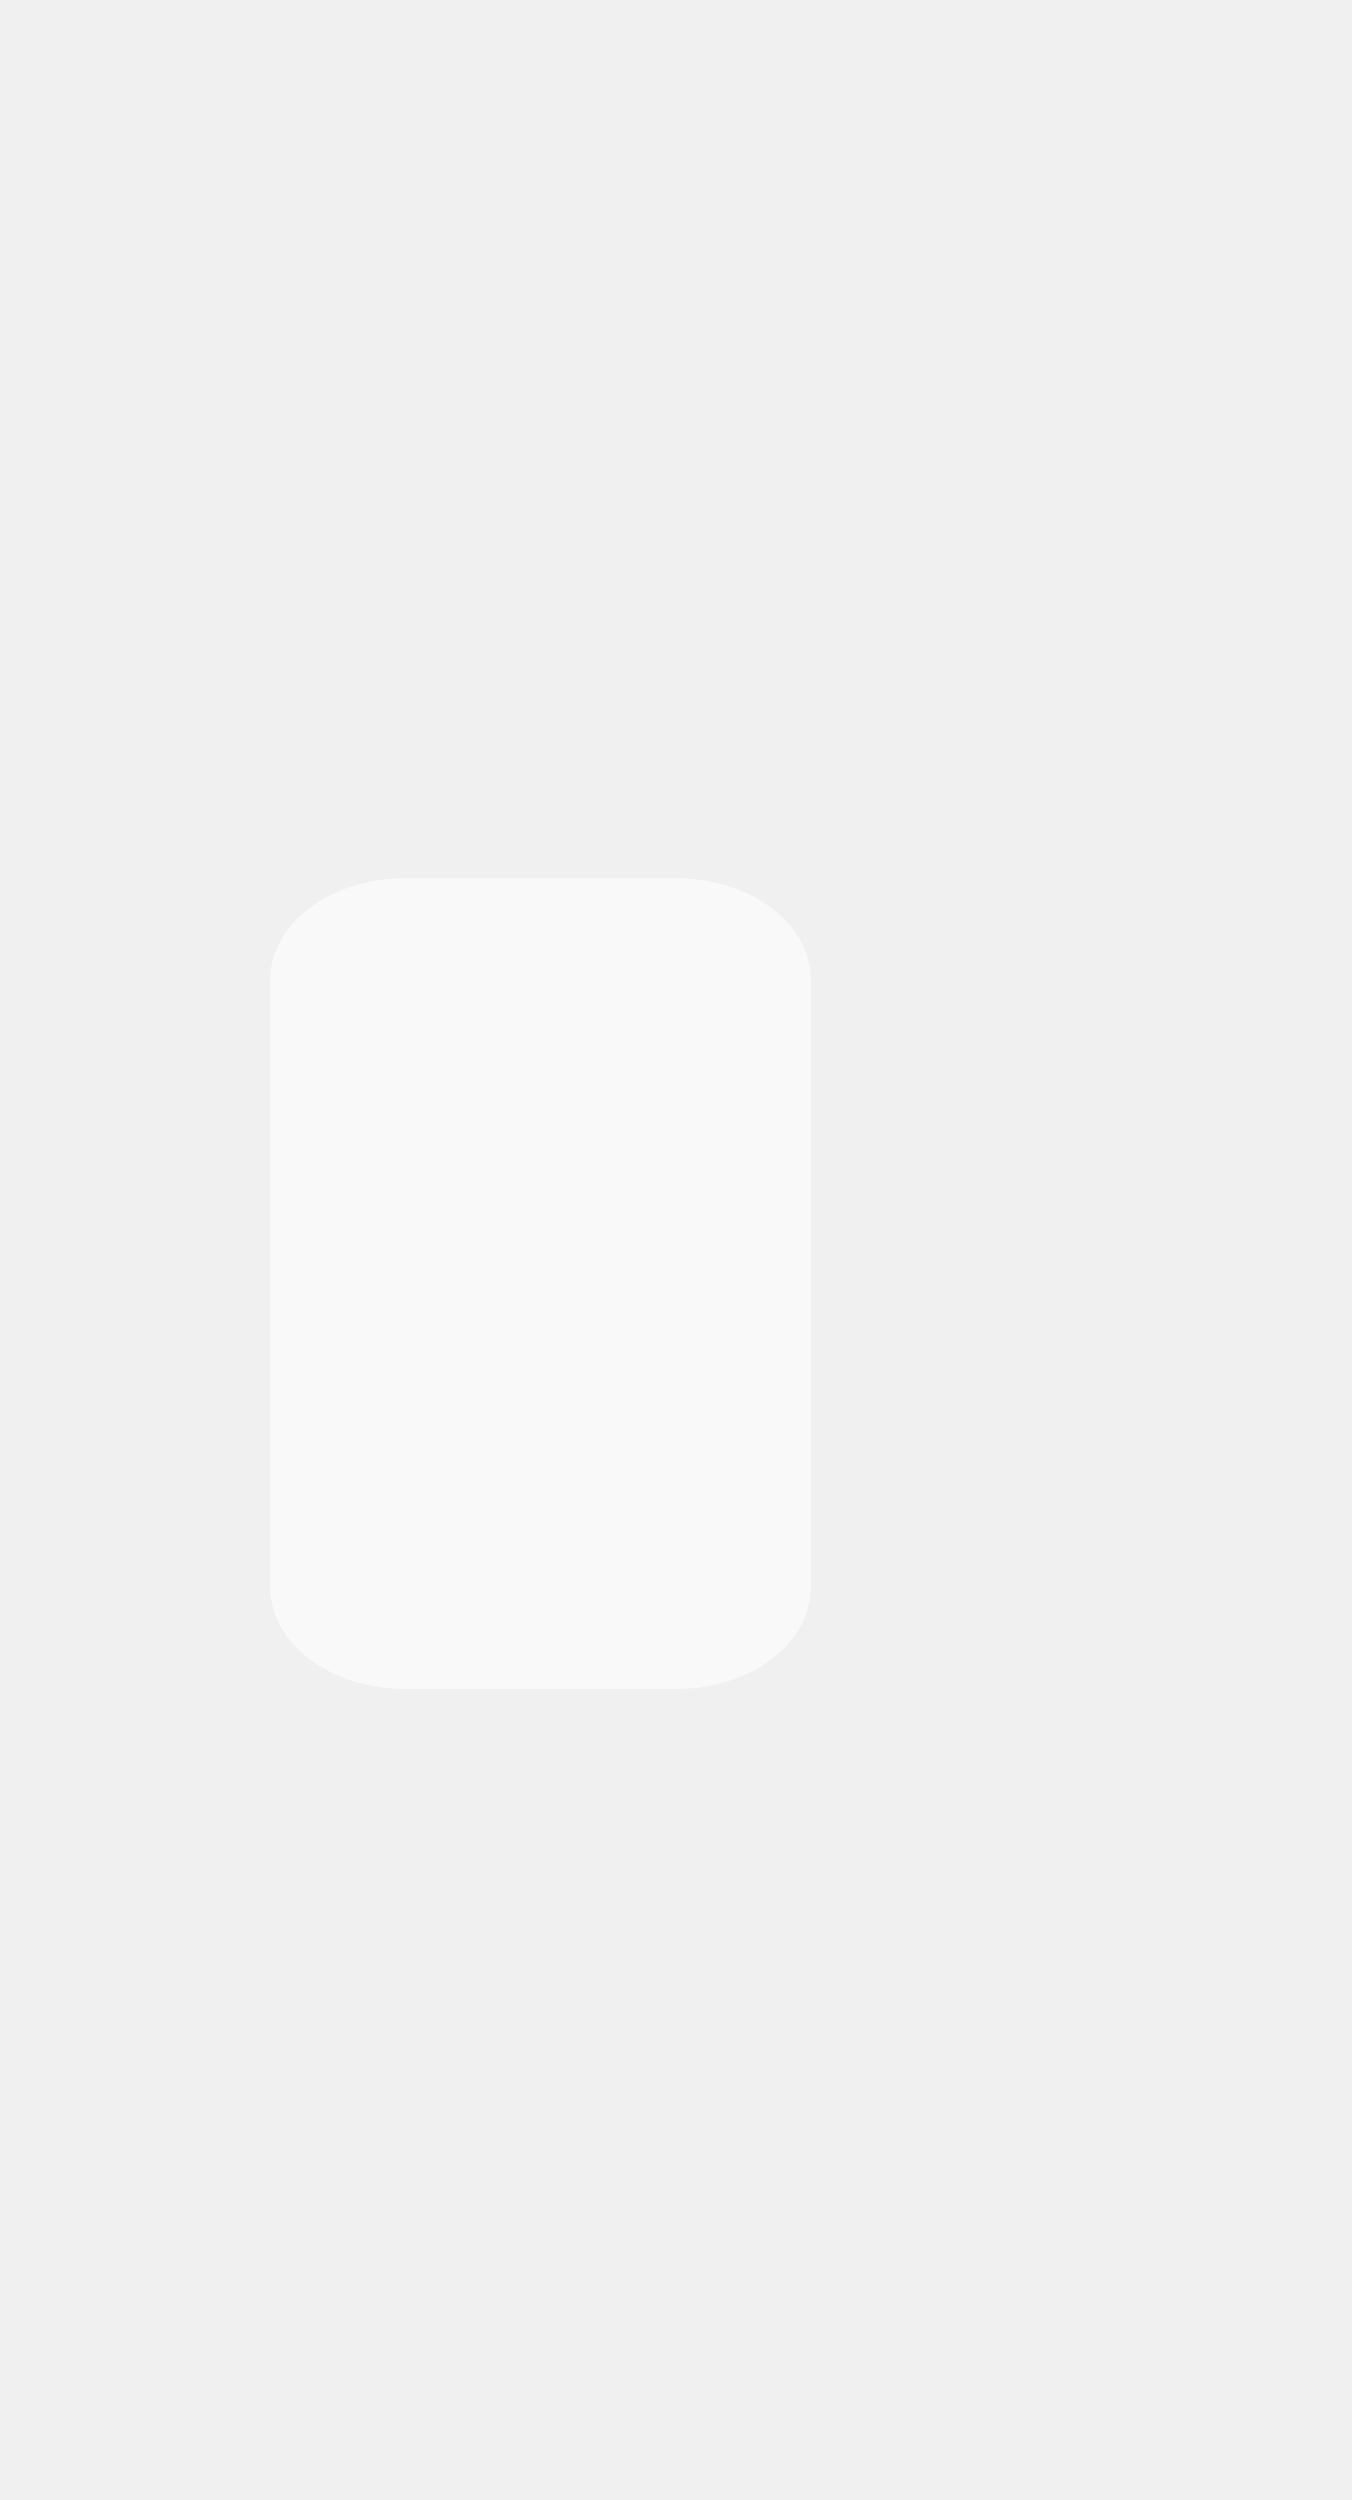
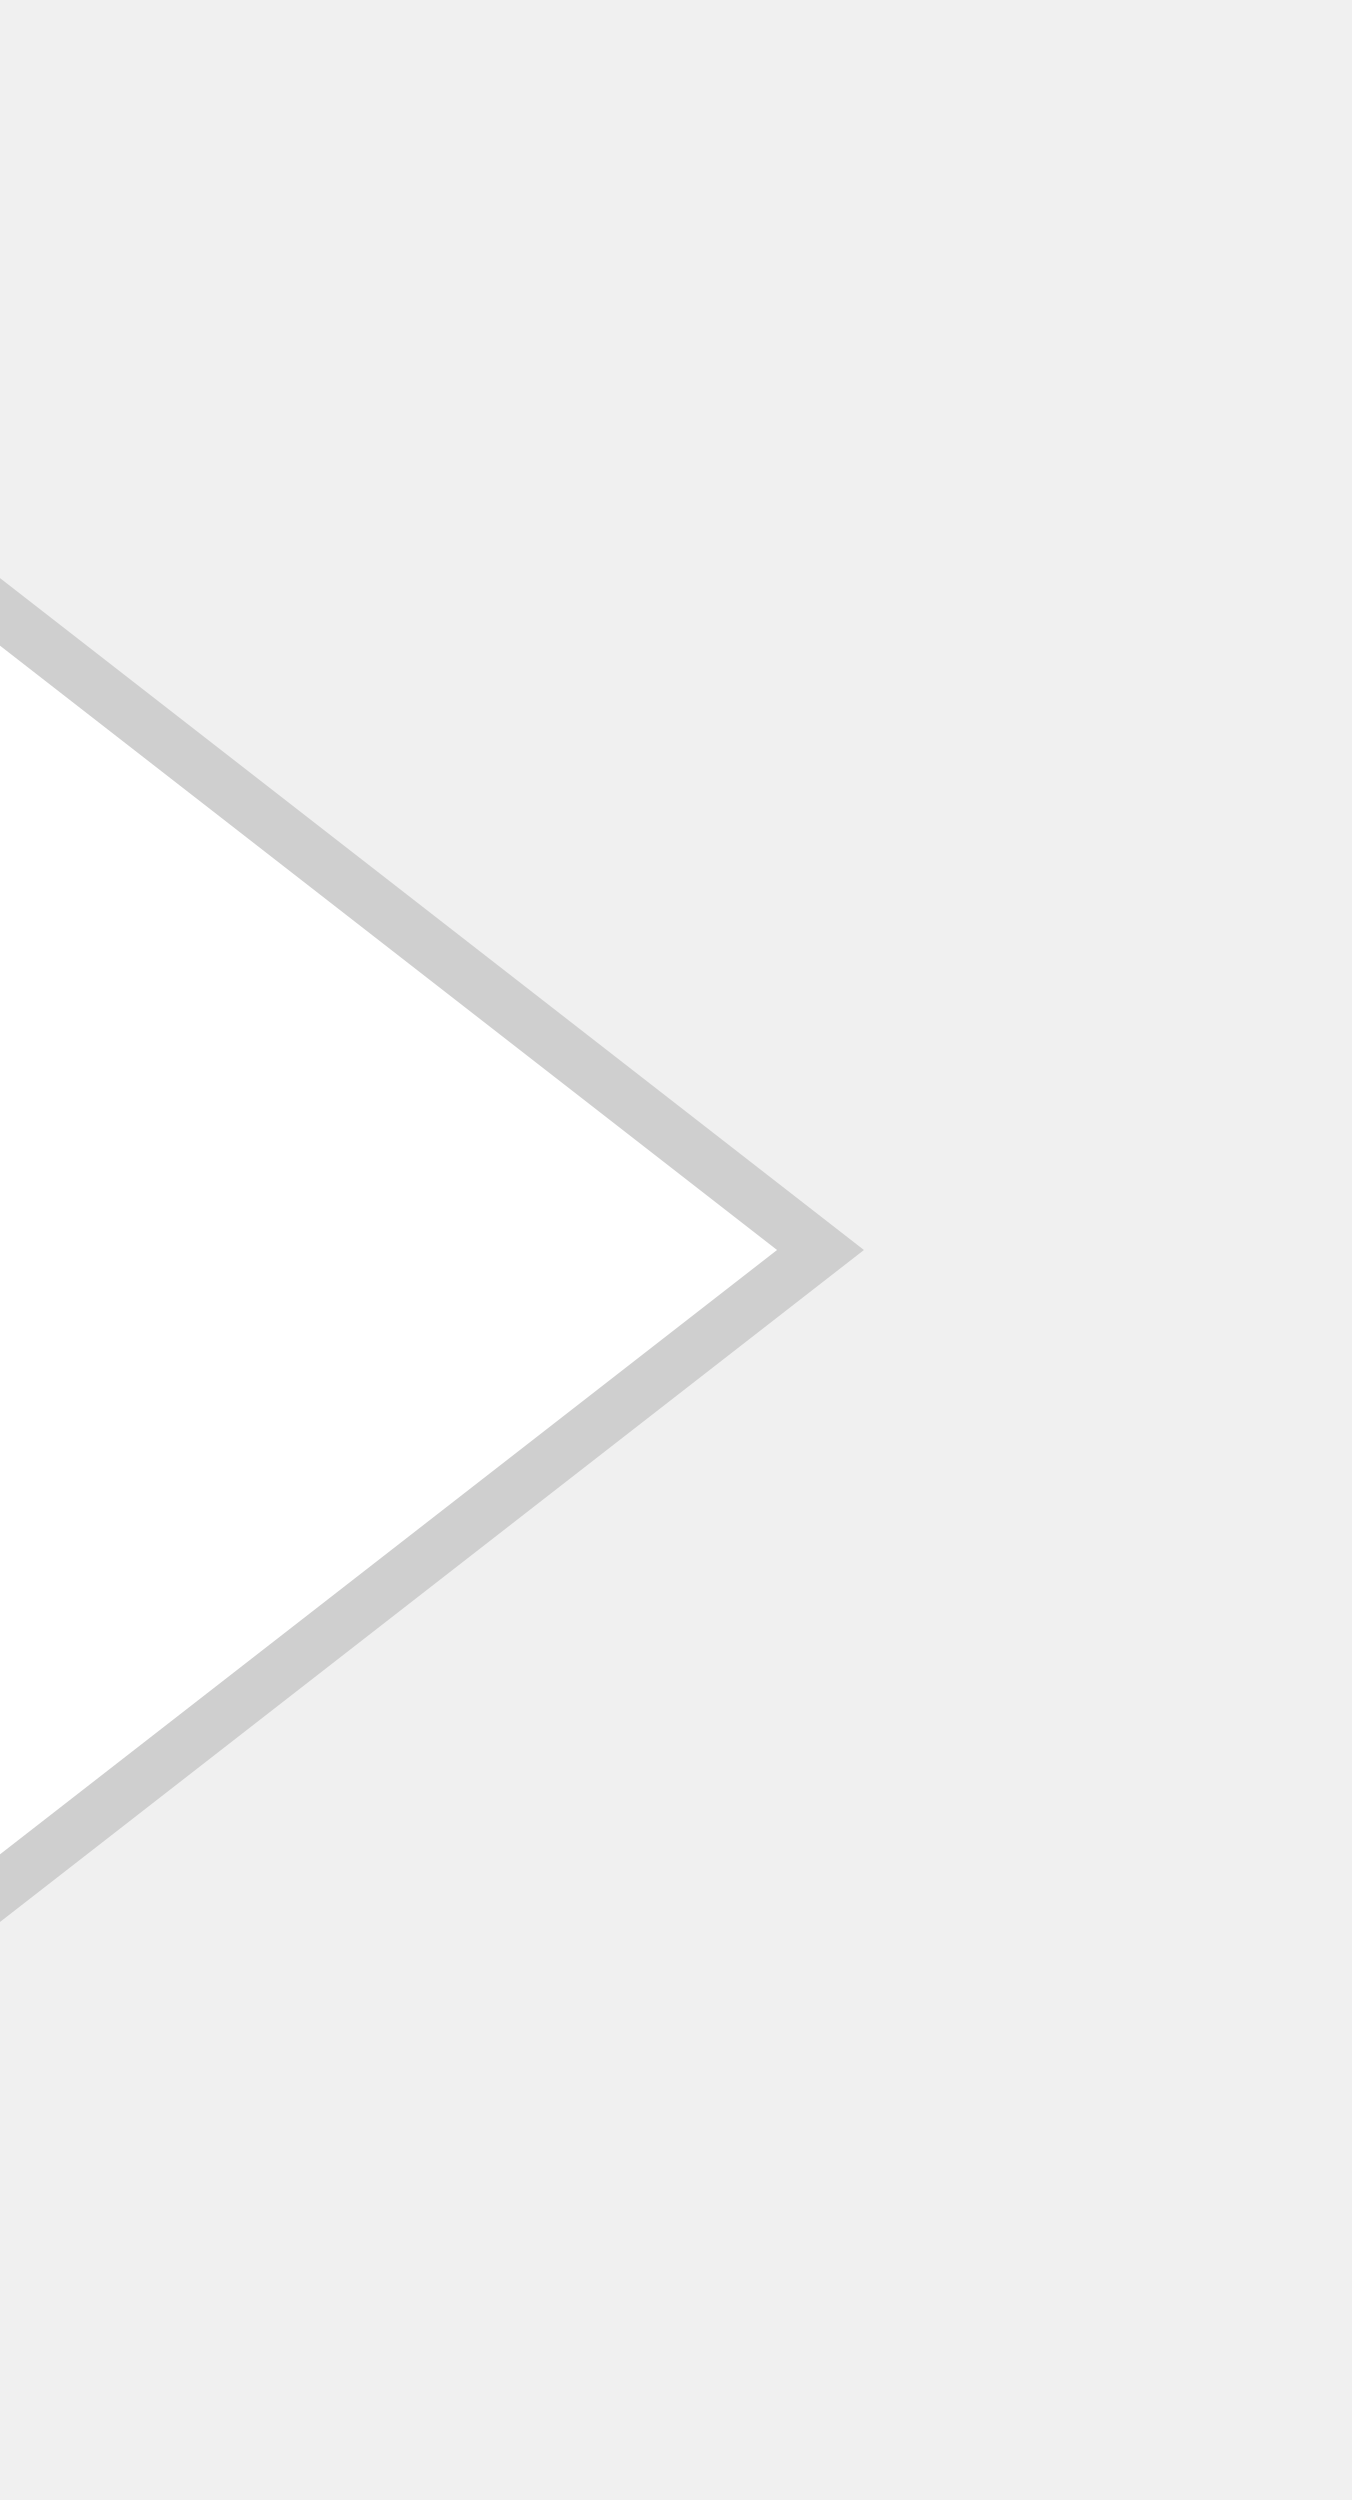
- <svg xmlns="http://www.w3.org/2000/svg" width="20" height="37">
-   <defs>
-     <clipPath>
-       <rect y="1015.36" x="20" height="37" width="20" opacity="0.12" fill="#ff00ff" color="#000000" />
-     </clipPath>
-     <clipPath>
-       <rect y="1033.36" x="20" height="19" width="10" opacity="0.12" fill="#ff00ff" color="#000000" />
+ <svg xmlns="http://www.w3.org/2000/svg" width="20" height="37" id="svg2" version="1.1">
+   <defs id="defs4">
+     <clipPath clipPathUnits="userSpaceOnUse" id="clipPath4219">
+       <rect y="1015.362" x="20" height="37" width="20" id="rect4221" style="opacity:0.12;color:#000000;fill:#ff00ff;fill-opacity:1;fill-rule:nonzero;stroke:none;stroke-width:1;marker:none;visibility:visible;display:inline;overflow:visible;enable-background:accumulate" />
    </clipPath>
  </defs>
-   <g transform="translate(0,-1015.362)">
-     <g transform="matrix(2,0,0,1.499997,0,-530.6777)">
-       <rect rx="1" y="1039.36" x="2" height="8" width="4" fill="#f9f9f9" />
-     </g>
+   <g id="layer1" transform="translate(0,-1015.362)">
+     <path style="fill:#000000;stroke:none;opacity:0.14" d="m 0,1023.918 12.786,9.944 L 0,1043.807 Z" id="path5730" />
+     <path id="path4079" d="m 0,1024.918 11.5,8.944 -11.5,8.944 z" style="fill:#ffffff;stroke:none" />
  </g>
</svg>
